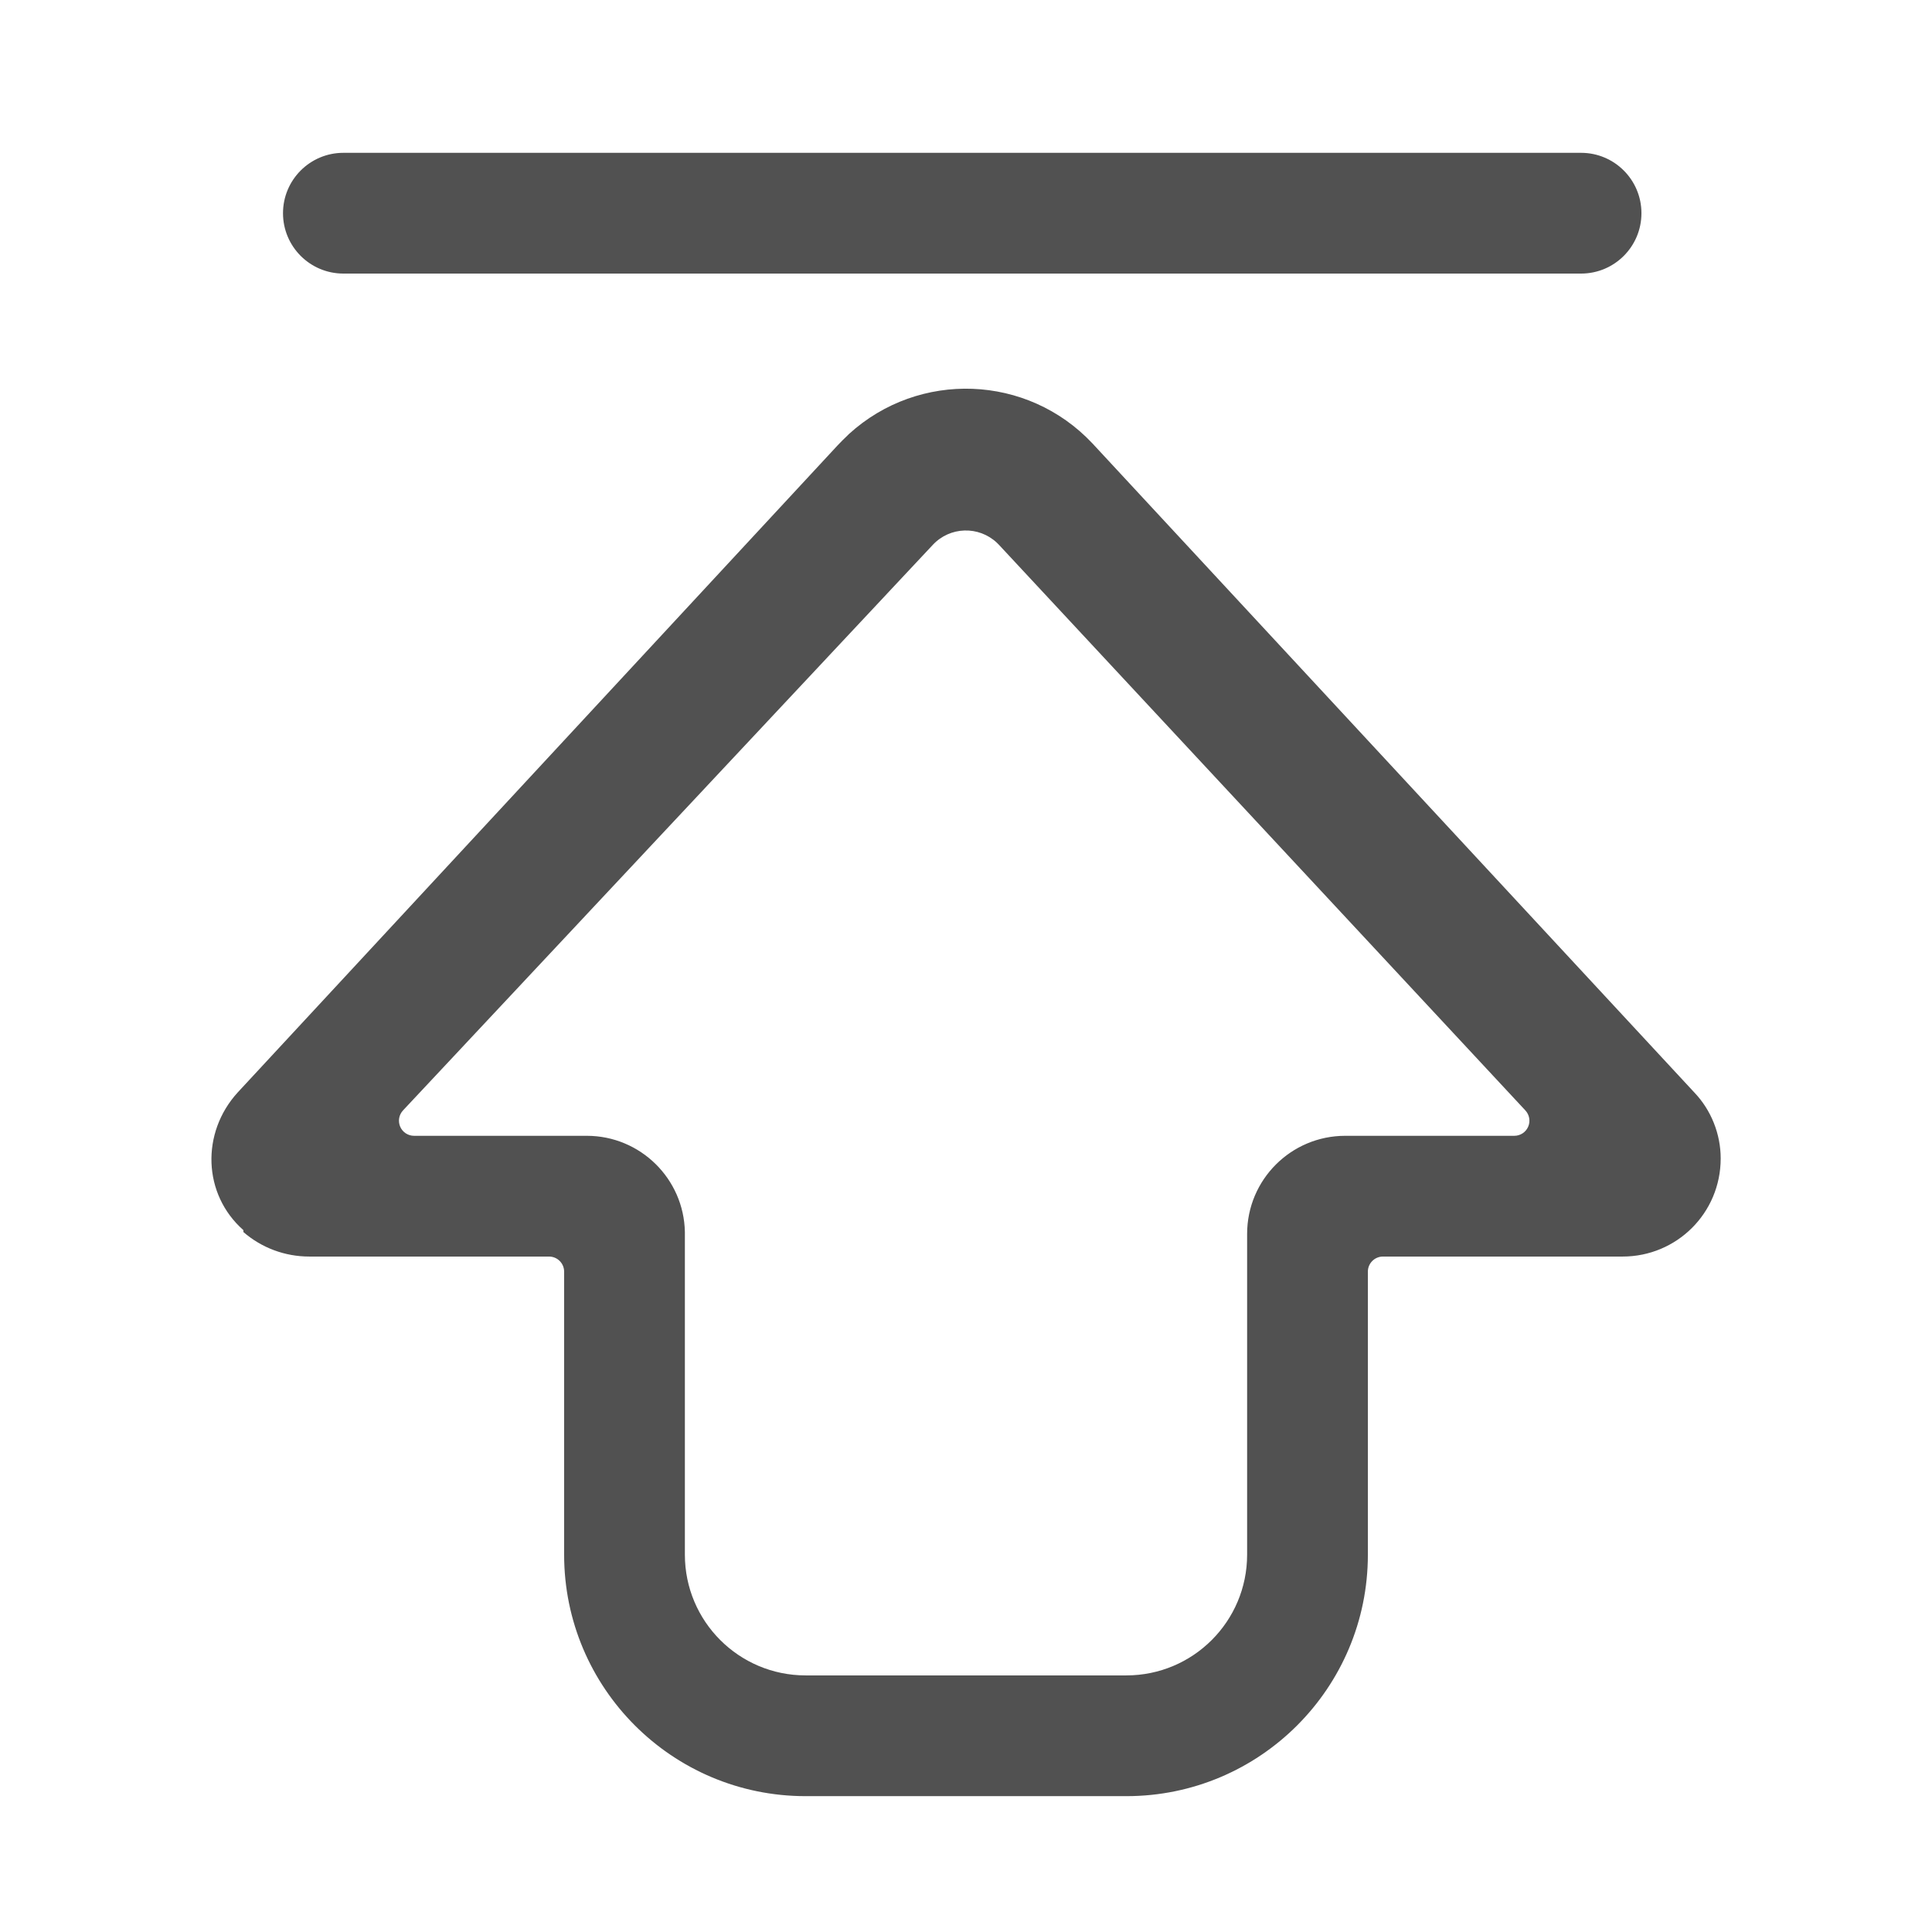
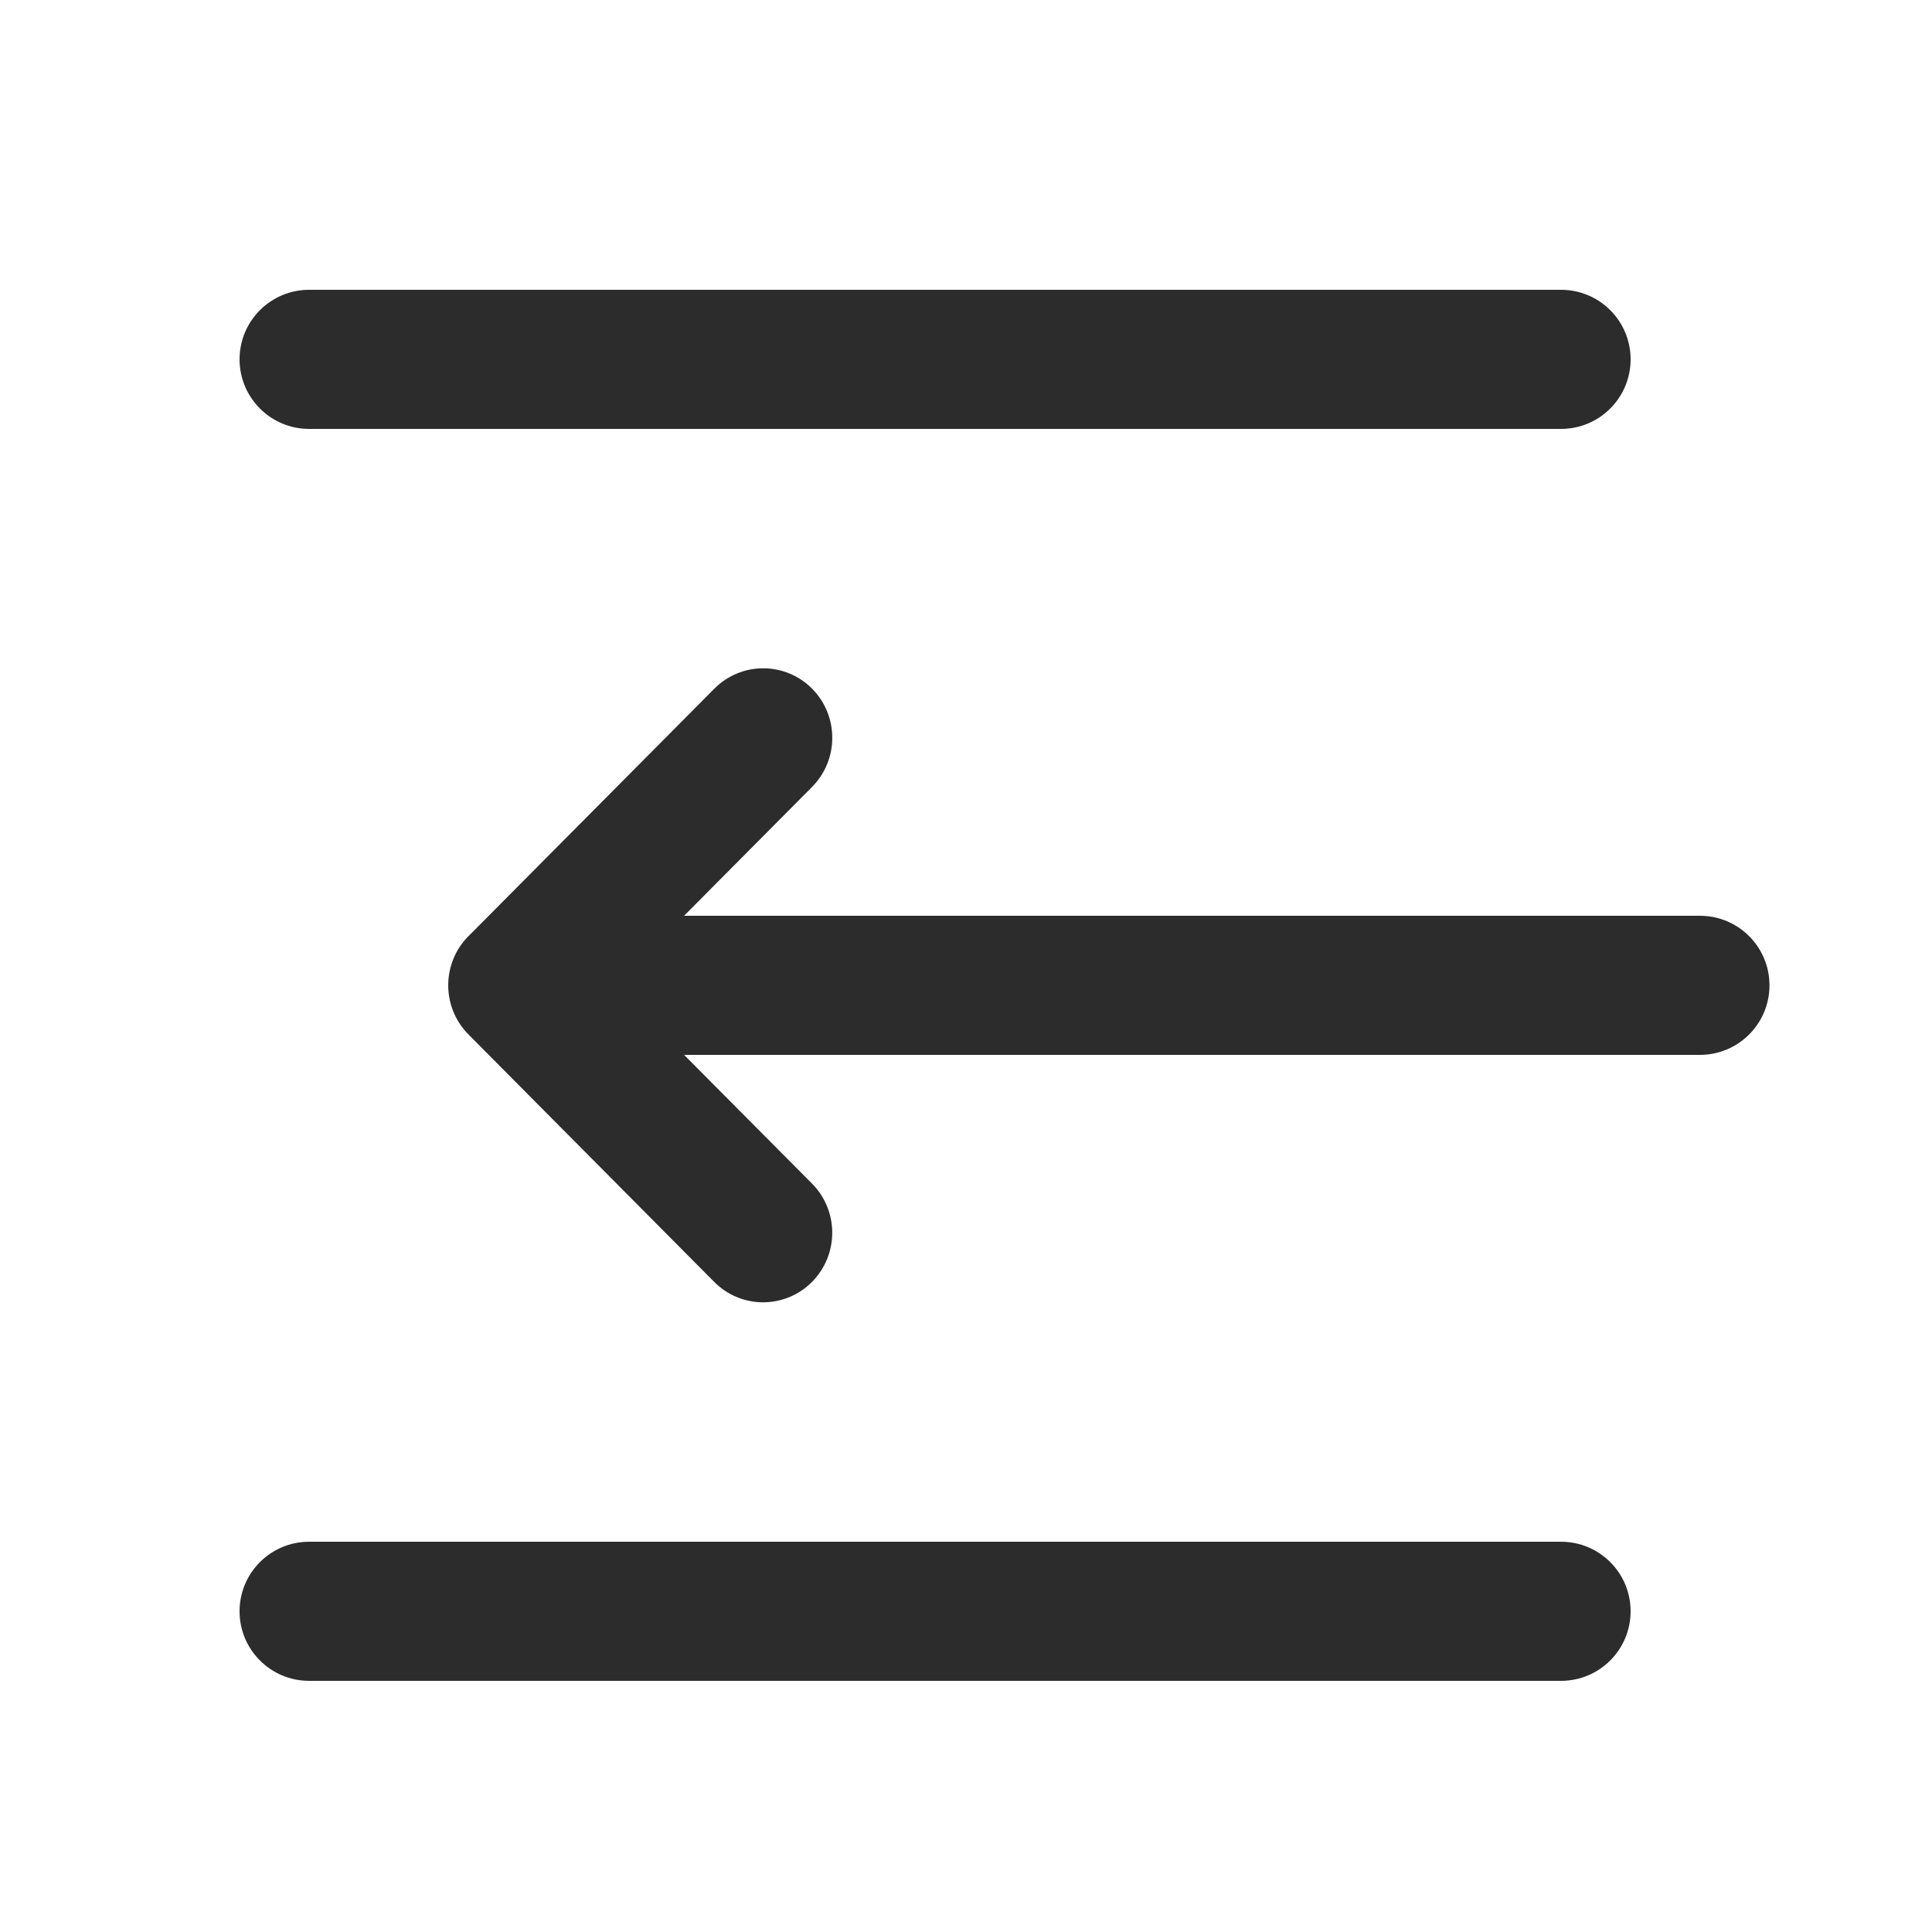
- <svg xmlns="http://www.w3.org/2000/svg" t="1774322134713" class="icon" viewBox="0 0 1024 1024" version="1.1" p-id="6185" width="200" height="200">
-   <path d="M450 230c37.16-33.787 94.508-31.666 129 5l319 344c8.957 9.352 14 22.087 14 35 0 29.03-23.404 52.012-52 52H733a8 8 0 0 0-8 8v150c0 70.692-57.308 128-128 128H427c-70.692 0-128-57.308-128-128V674a8 8 0 0 0-8-8H164c-13.106 0.012-25.431-4.704-35-13v-1c-21.566-19.037-22.505-51.627-3-73l318-343c1.757-1.842 3.36-3.467 5-5z m78.351 57.65c-9.674-9.061-24.861-8.565-33.923 1.109L213.618 588.53A8 8 0 0 0 219.455 602H311c28.418 0 51.483 22.81 52 51v171c0 35.346 28.654 64 64 64h170c35.346 0 64-28.654 64-64V654c0.01-28.709 23.253-51.982 52-52h89.625a8 8 0 0 0 5.856-13.45l-278.97-299.735a24 24 0 0 0-1.16-1.164zM838 81c17.673 0 32 14.327 32 32 0 17.673-14.327 32-32 32H182c-17.673 0-32-14.327-32-32 0-17.673 14.327-32 32-32h656z" fill="#515151" p-id="6186" />
+ <svg xmlns="http://www.w3.org/2000/svg" t="1779349722557" class="icon" viewBox="0 0 1024 1024" version="1.1" p-id="16406" width="200" height="200">
+   <path d="M126.976 190.464a36.864 36.864 0 0 1 36.864-36.864h663.552a36.864 36.864 0 1 1 0 73.728H163.84a36.864 36.864 0 0 1-36.864-36.864z m121.324 305.684a37.028 37.028 0 0 0 0 52.142l130.253 131.154a36.454 36.454 0 0 0 51.814 0 37.028 37.028 0 0 0 0-52.142L362.578 559.104h538.419a36.864 36.864 0 1 0 0-73.728H362.578l67.83-68.28a37.028 37.028 0 0 0 0-52.101 36.454 36.454 0 0 0-51.773 0l-130.335 131.195zM163.84 817.152a36.864 36.864 0 1 0 0 73.728h663.552a36.864 36.864 0 1 0 0-73.728H163.84z" p-id="16407" fill="#2c2c2c" />
</svg>
